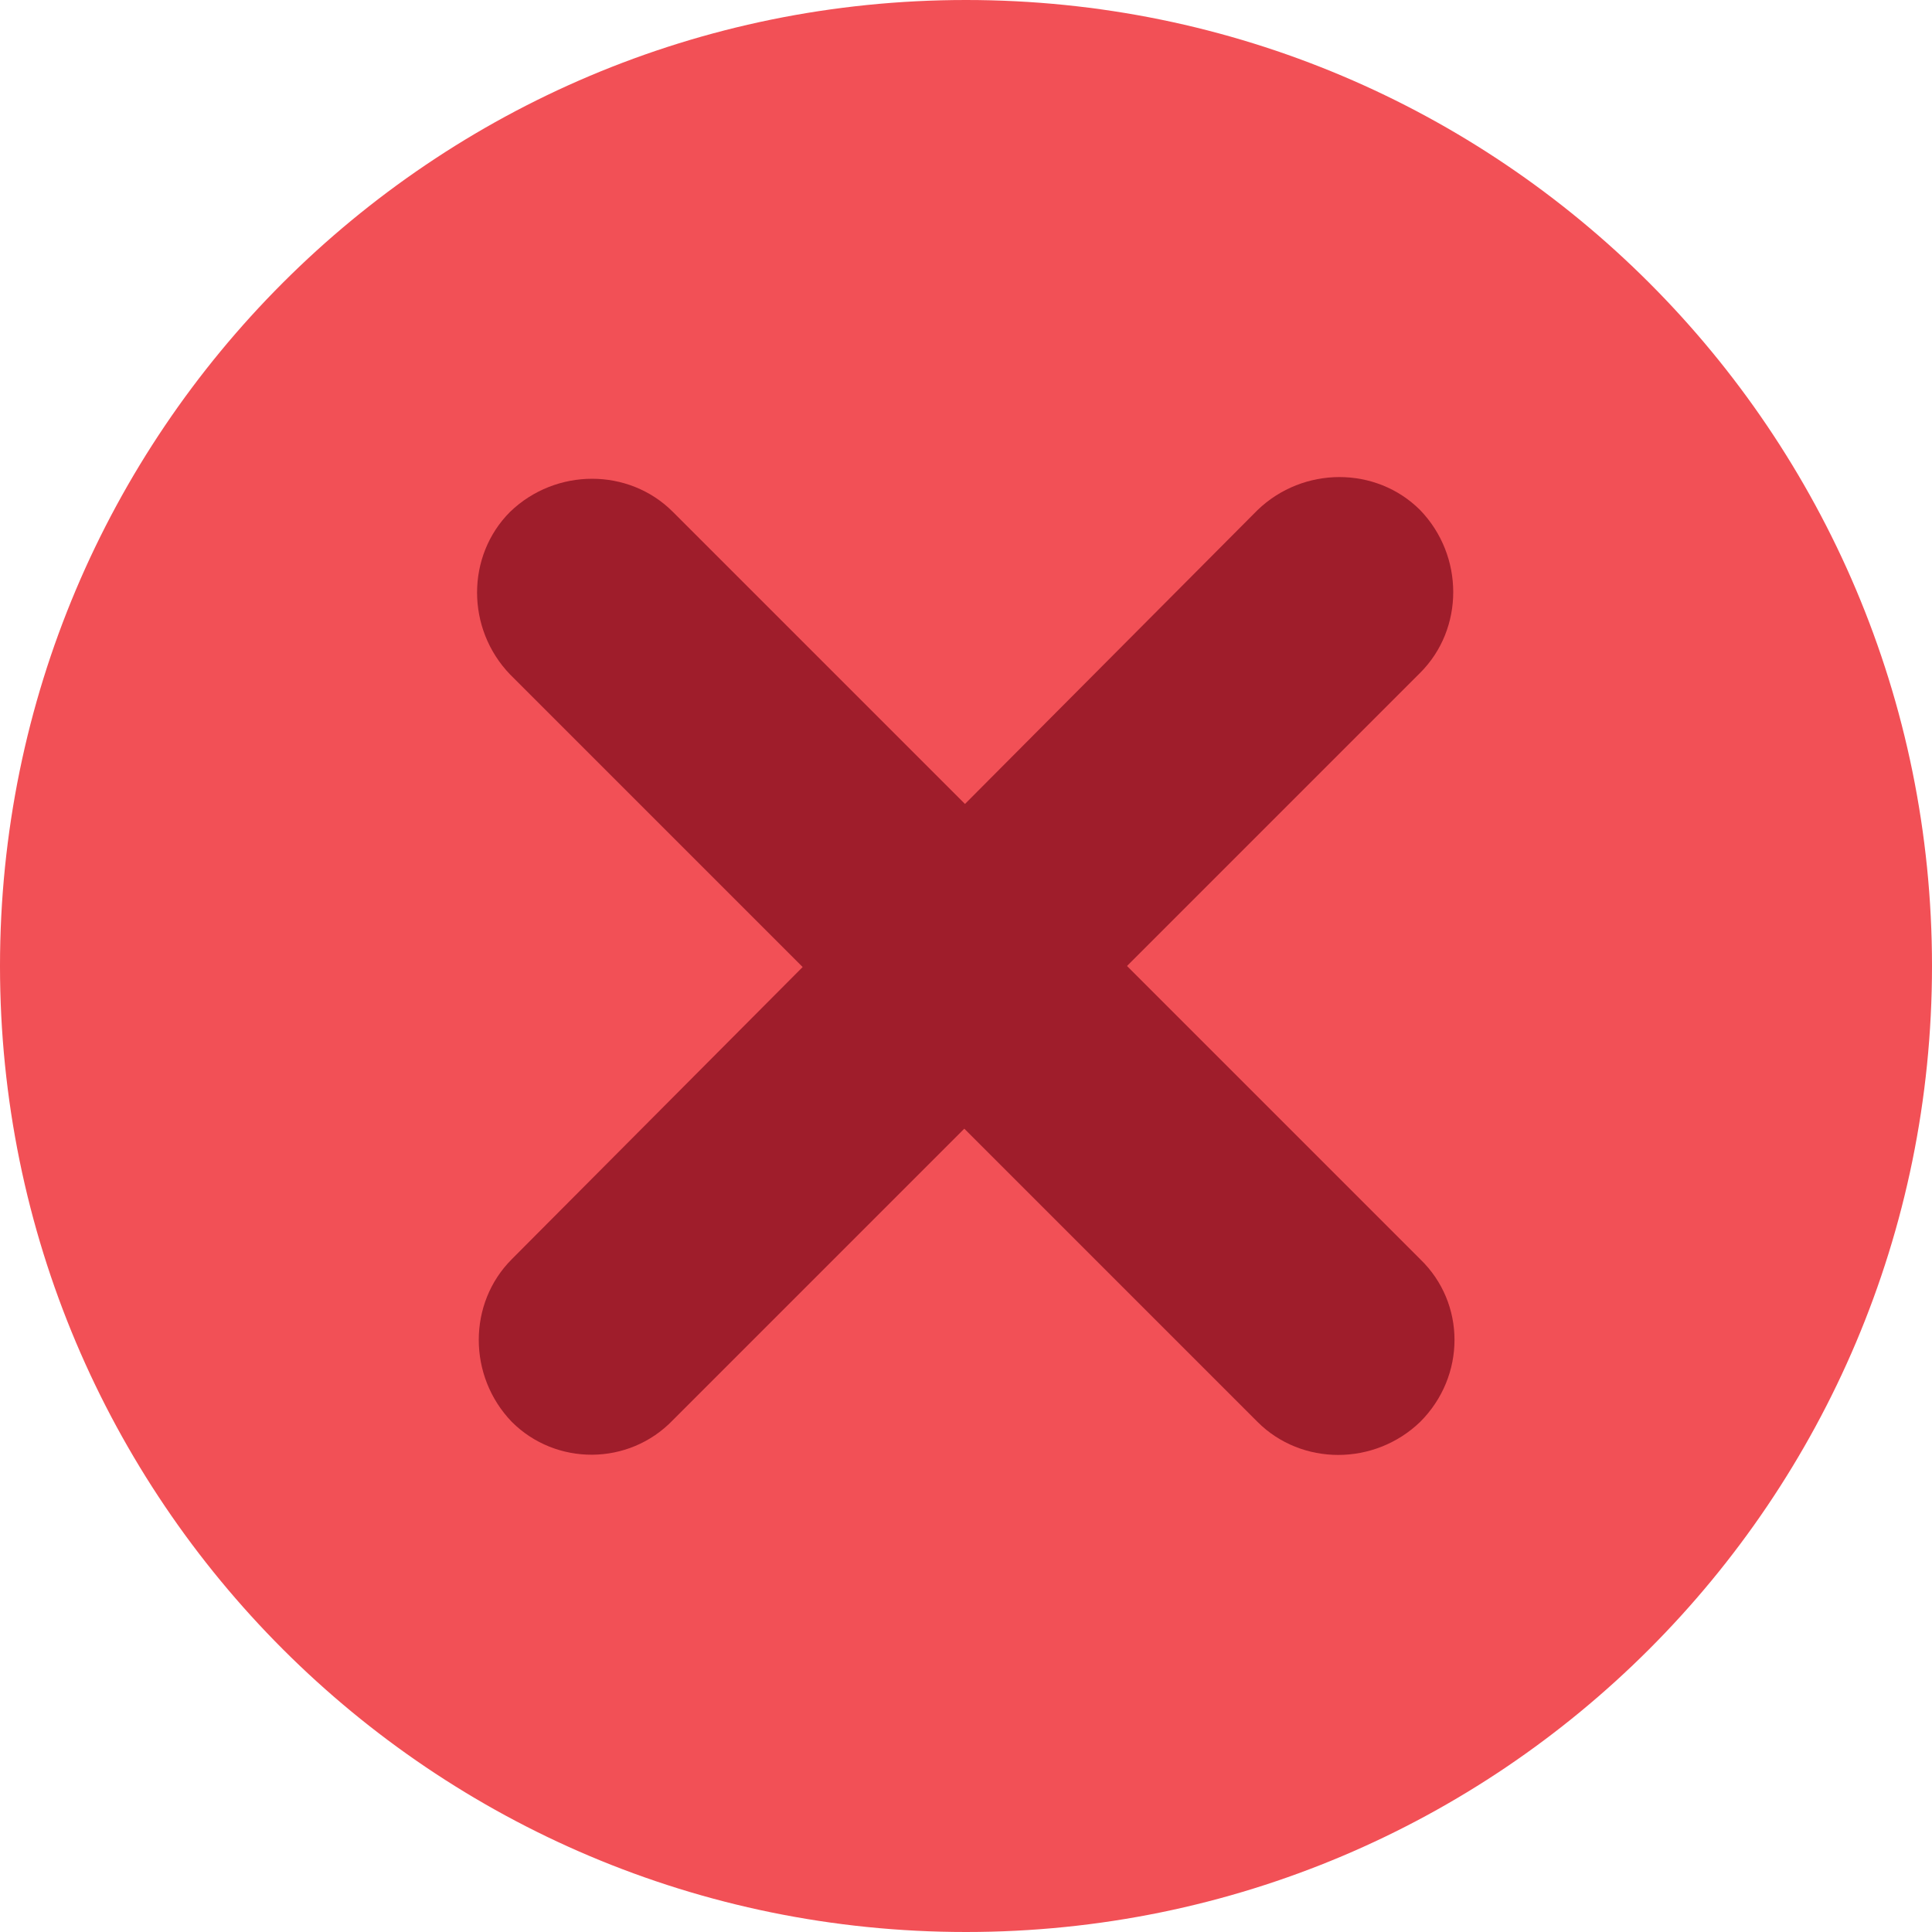
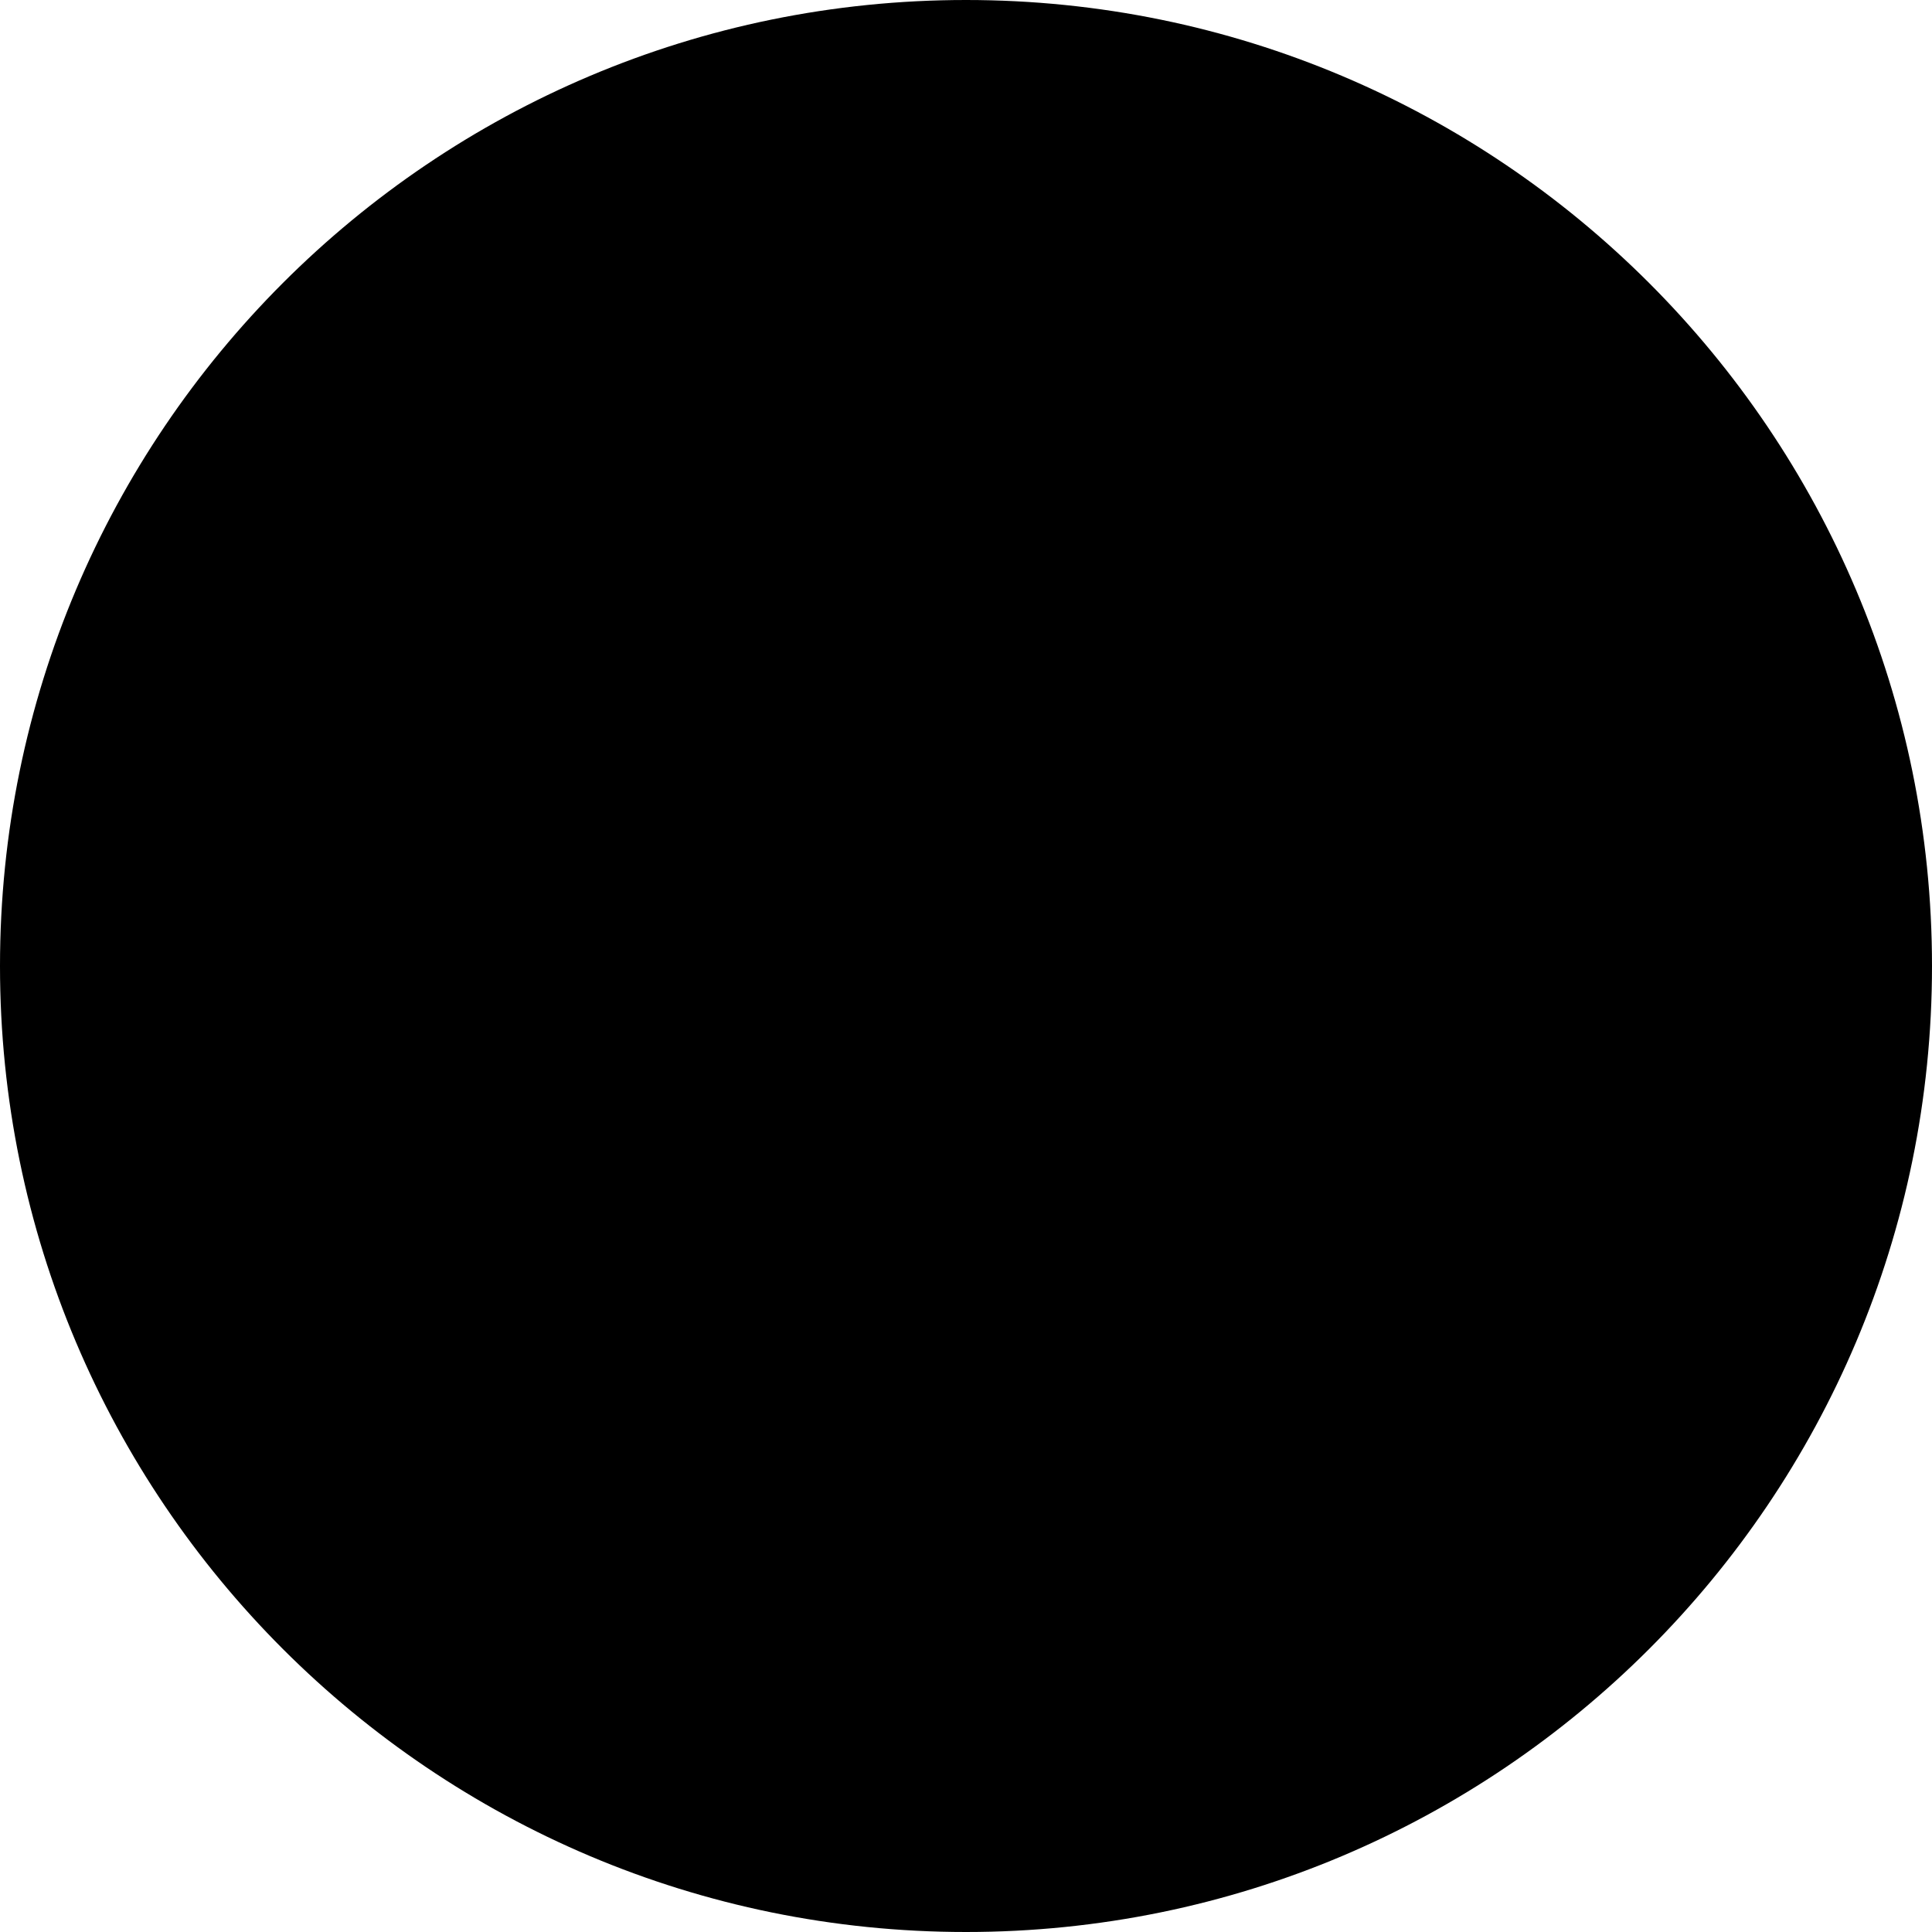
- <svg xmlns="http://www.w3.org/2000/svg" viewBox="0 0 114 114">
-   <path fill="#f25056" d="M57 0C25.5 0 0 25.5 0 57s25.5 57 57 57 57-25.5 57-57S88.5 0 57 0z" />
-   <path fill="#9f1d2b" d="M83.8 74.3L39.7 30.2c-2.6-2.6-6.9-2.6-9.6 0-2.6 2.6-2.6 6.9 0 9.6l44.1 44.1c2.6 2.6 6.9 2.6 9.6 0 2.7-2.7 2.7-7 0-9.6z" />
-   <path fill="#9f1d2b" d="M39.7 83.8l44.1-44.1c2.6-2.6 2.6-6.9 0-9.6-2.6-2.6-6.9-2.6-9.6 0l-44 44.2c-2.6 2.6-2.6 6.9 0 9.6 2.6 2.6 6.9 2.6 9.5-.1z" />
+ <svg xmlns="http://www.w3.org/2000/svg" viewBox="0 0 114 114" width="16" height="16">
+   <circle cx="57" cy="57" fill="context-fill #f25056" r="57" />
+   <path fill="context-stroke #9f1d2b" d="M83.8 74.3L39.7 30.2c-2.6-2.6-6.9-2.6-9.6 0-2.6 2.6-2.6 6.9 0 9.6l44.1 44.1c2.6 2.6 6.9 2.6 9.6 0 2.7-2.7 2.7-7 0-9.6z" />
+   <path fill="context-stroke #9f1d2b" d="M39.7 83.8l44.1-44.1c2.6-2.6 2.6-6.9 0-9.6-2.6-2.6-6.9-2.6-9.6 0l-44 44.2c-2.6 2.6-2.6 6.9 0 9.6 2.6 2.6 6.9 2.6 9.5-.1z" />
</svg>
